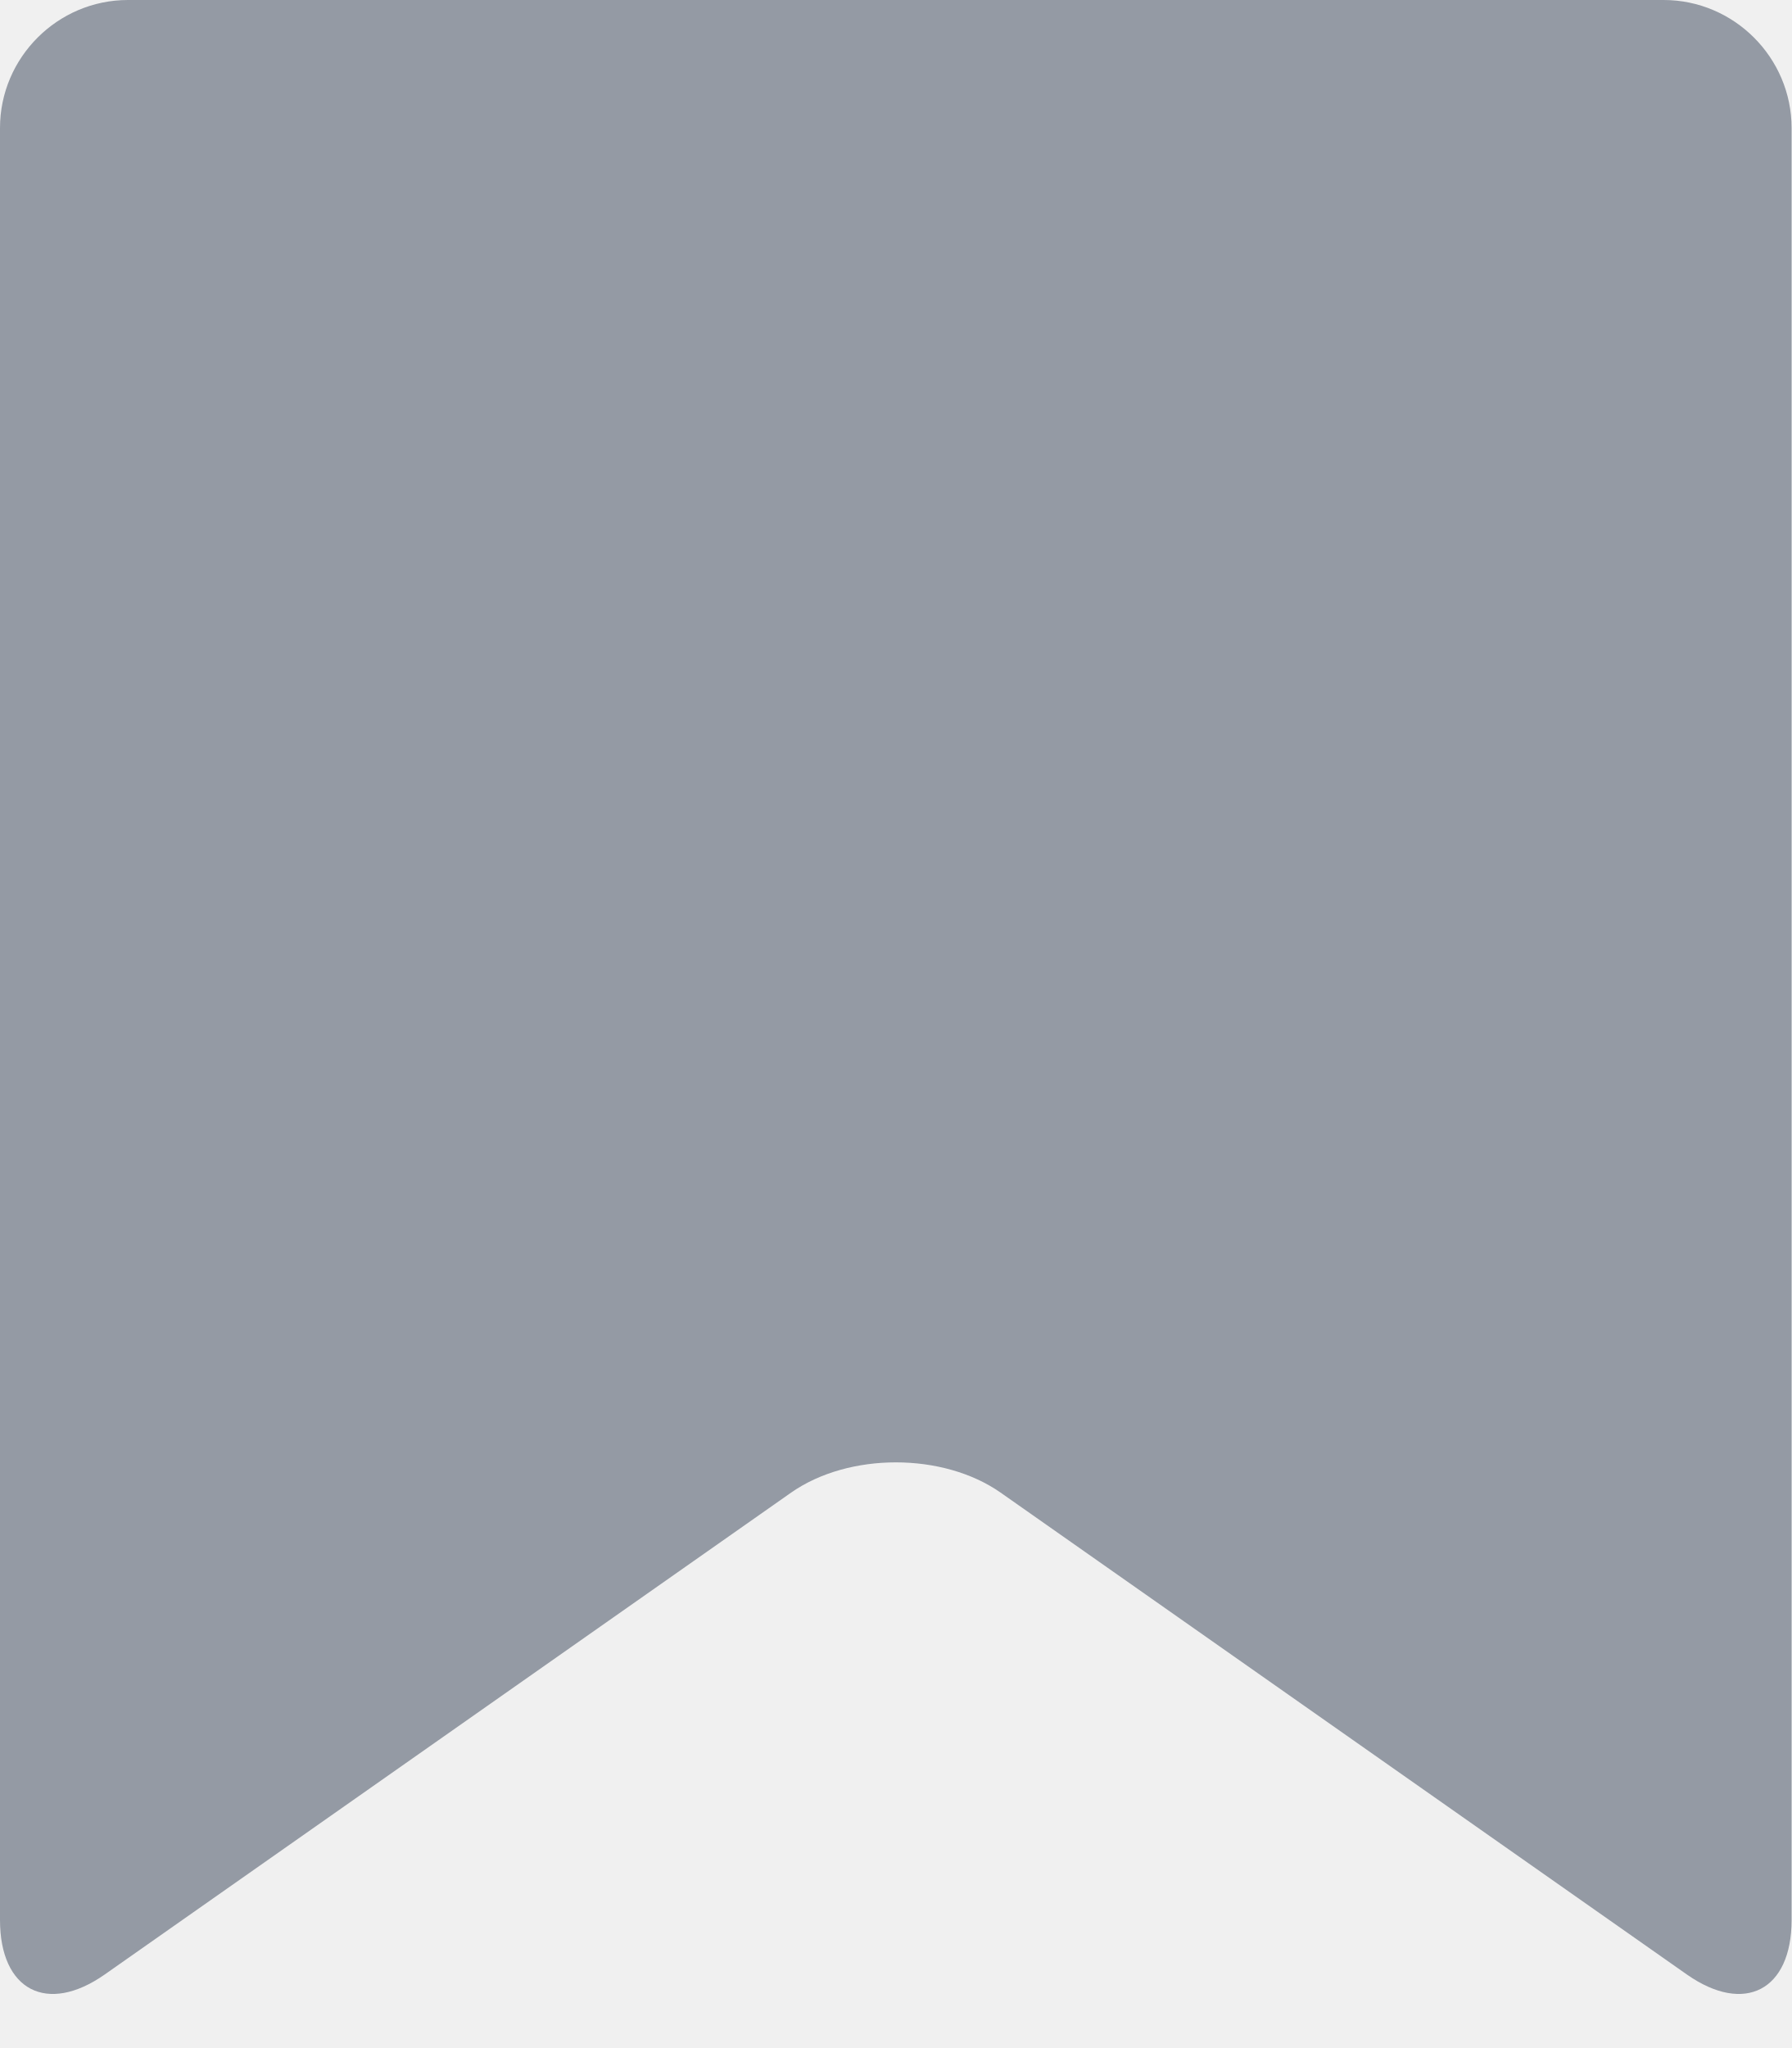
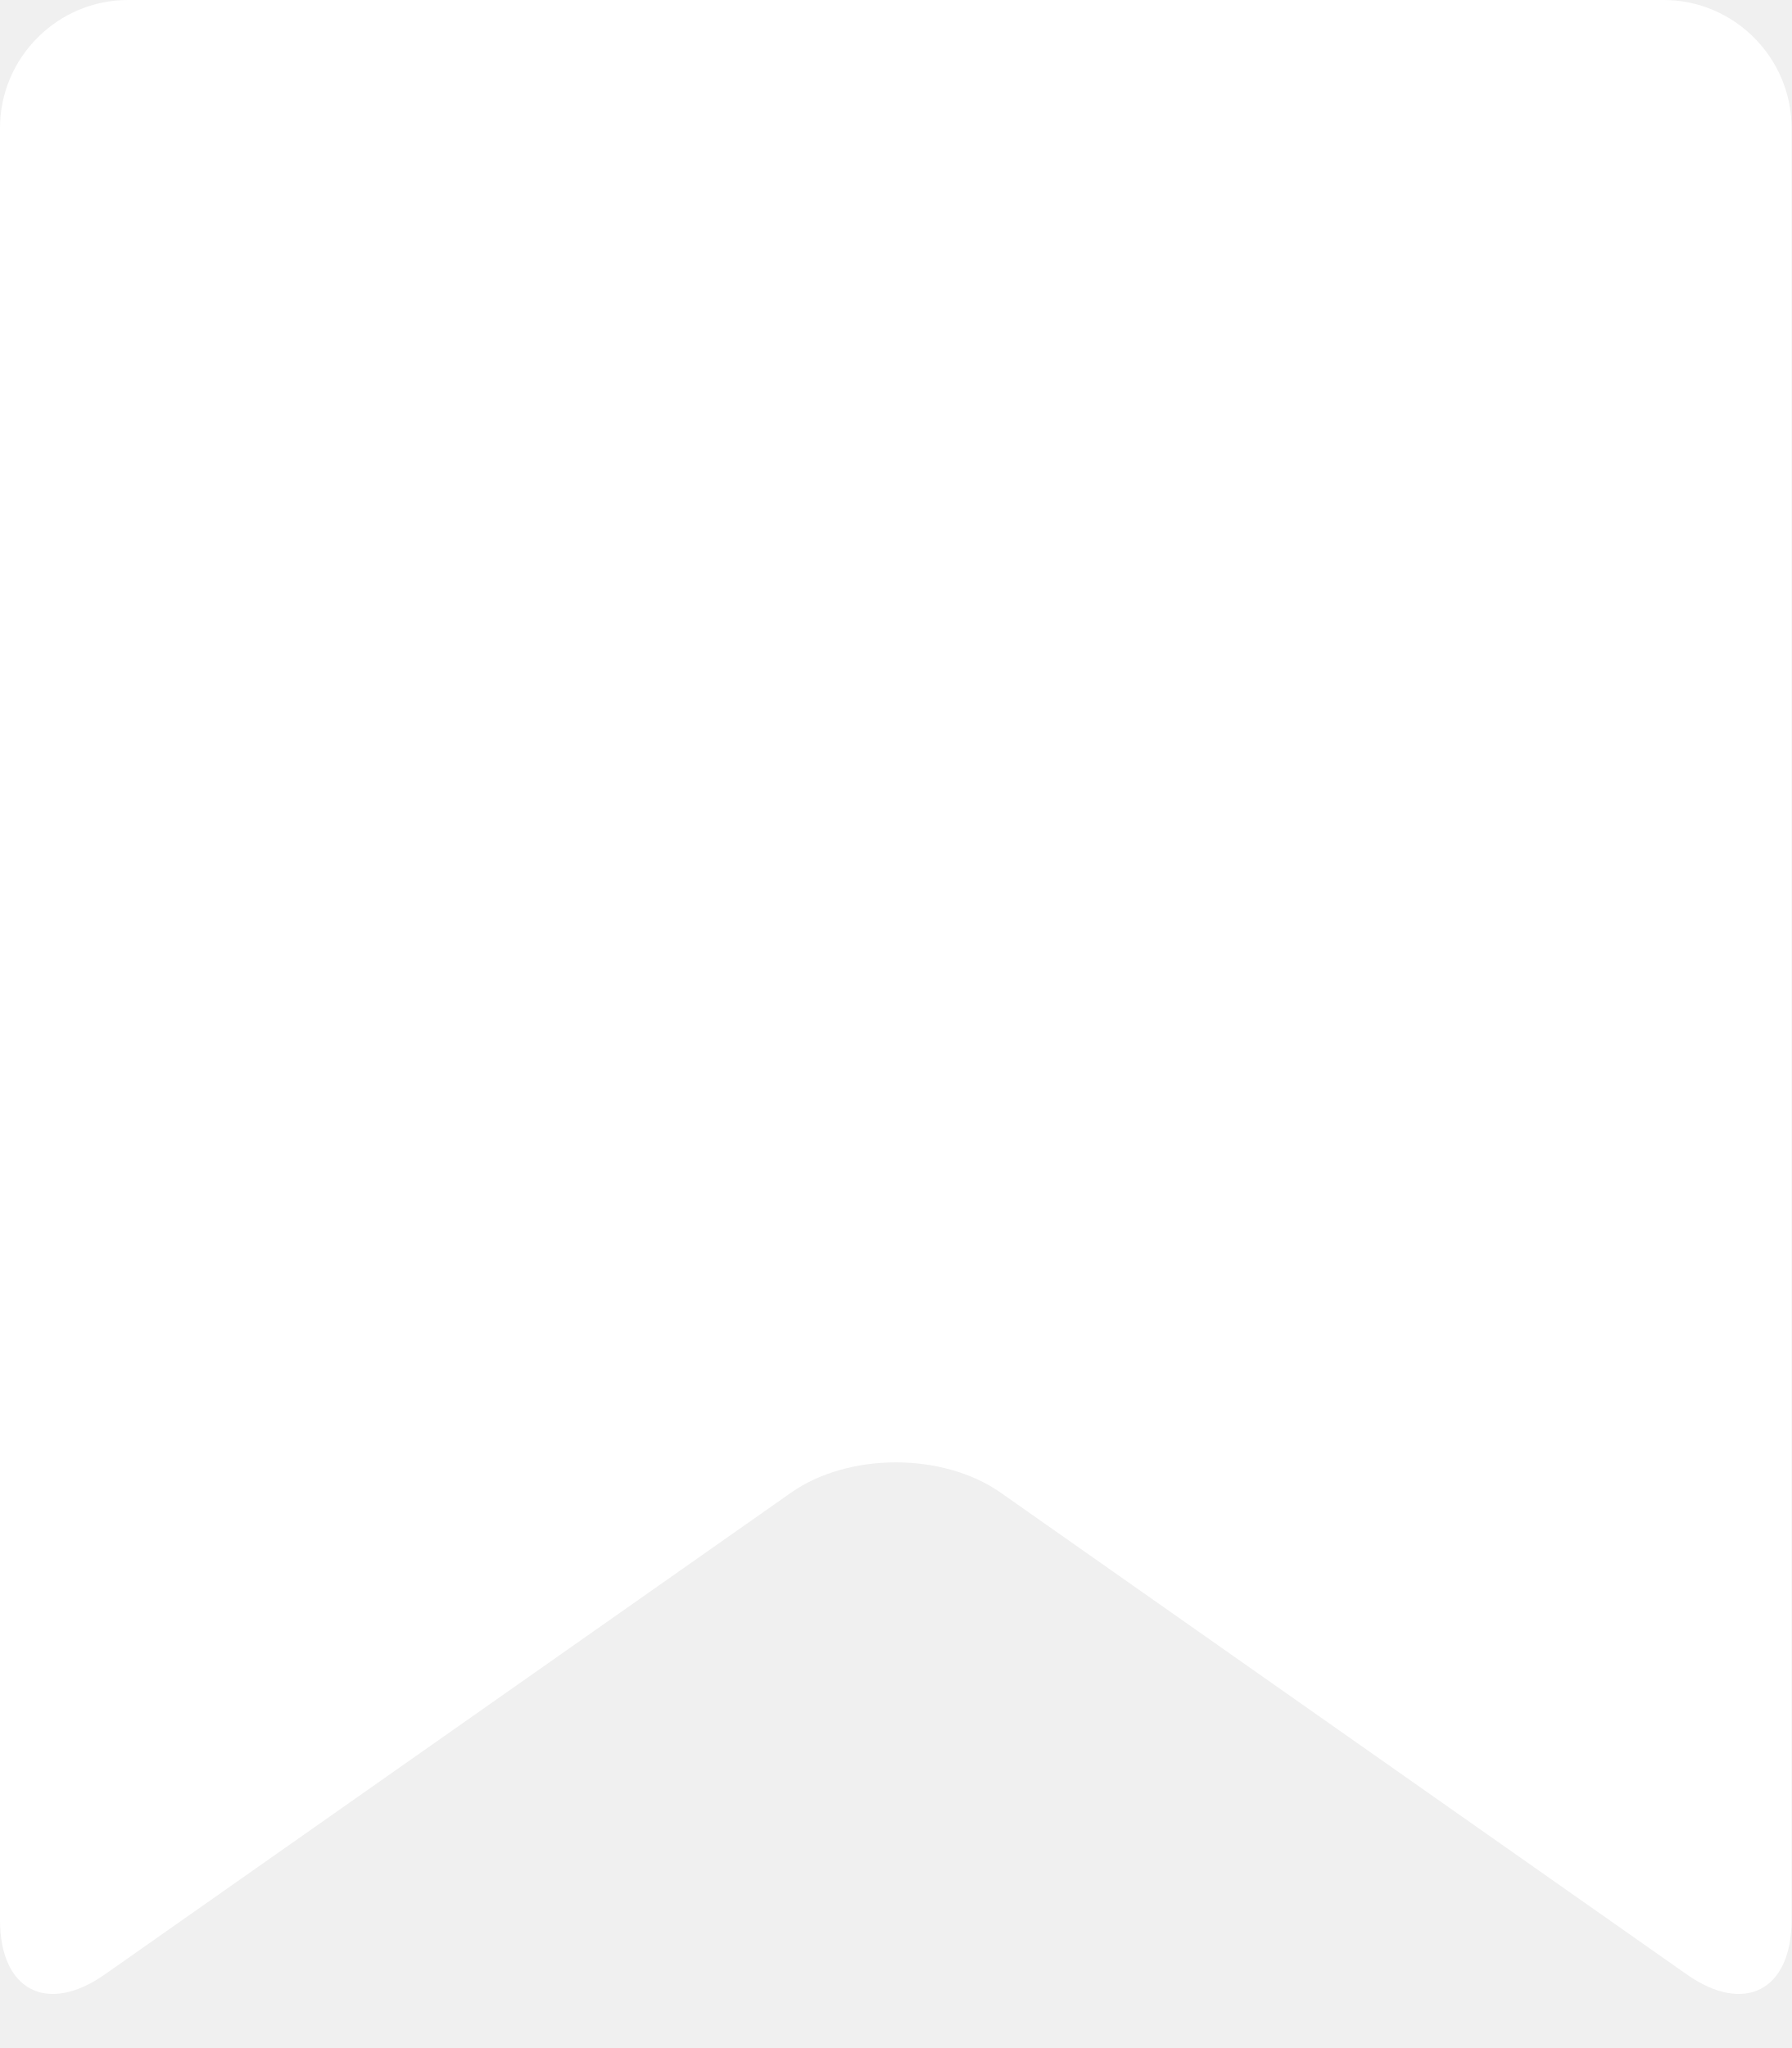
<svg xmlns="http://www.w3.org/2000/svg" width="14" height="16" viewBox="0 0 14 16">
-   <path fill="#949aa4" d="M14 15c0 .55-.368.741-.818.426l-5.363-3.765c-.45-.315-1.187-.315-1.637 0L.818 15.426C.368 15.741 0 15.55 0 15V1c0-.55.45-1 1-1h12c.55 0 1 .45 1 1v14z" />
+   <path fill="#ffffff" d="M14 15c0 .55-.368.741-.818.426l-5.363-3.765c-.45-.315-1.187-.315-1.637 0L.818 15.426C.368 15.741 0 15.55 0 15V1c0-.55.45-1 1-1h12c.55 0 1 .45 1 1v14z" />
</svg>
